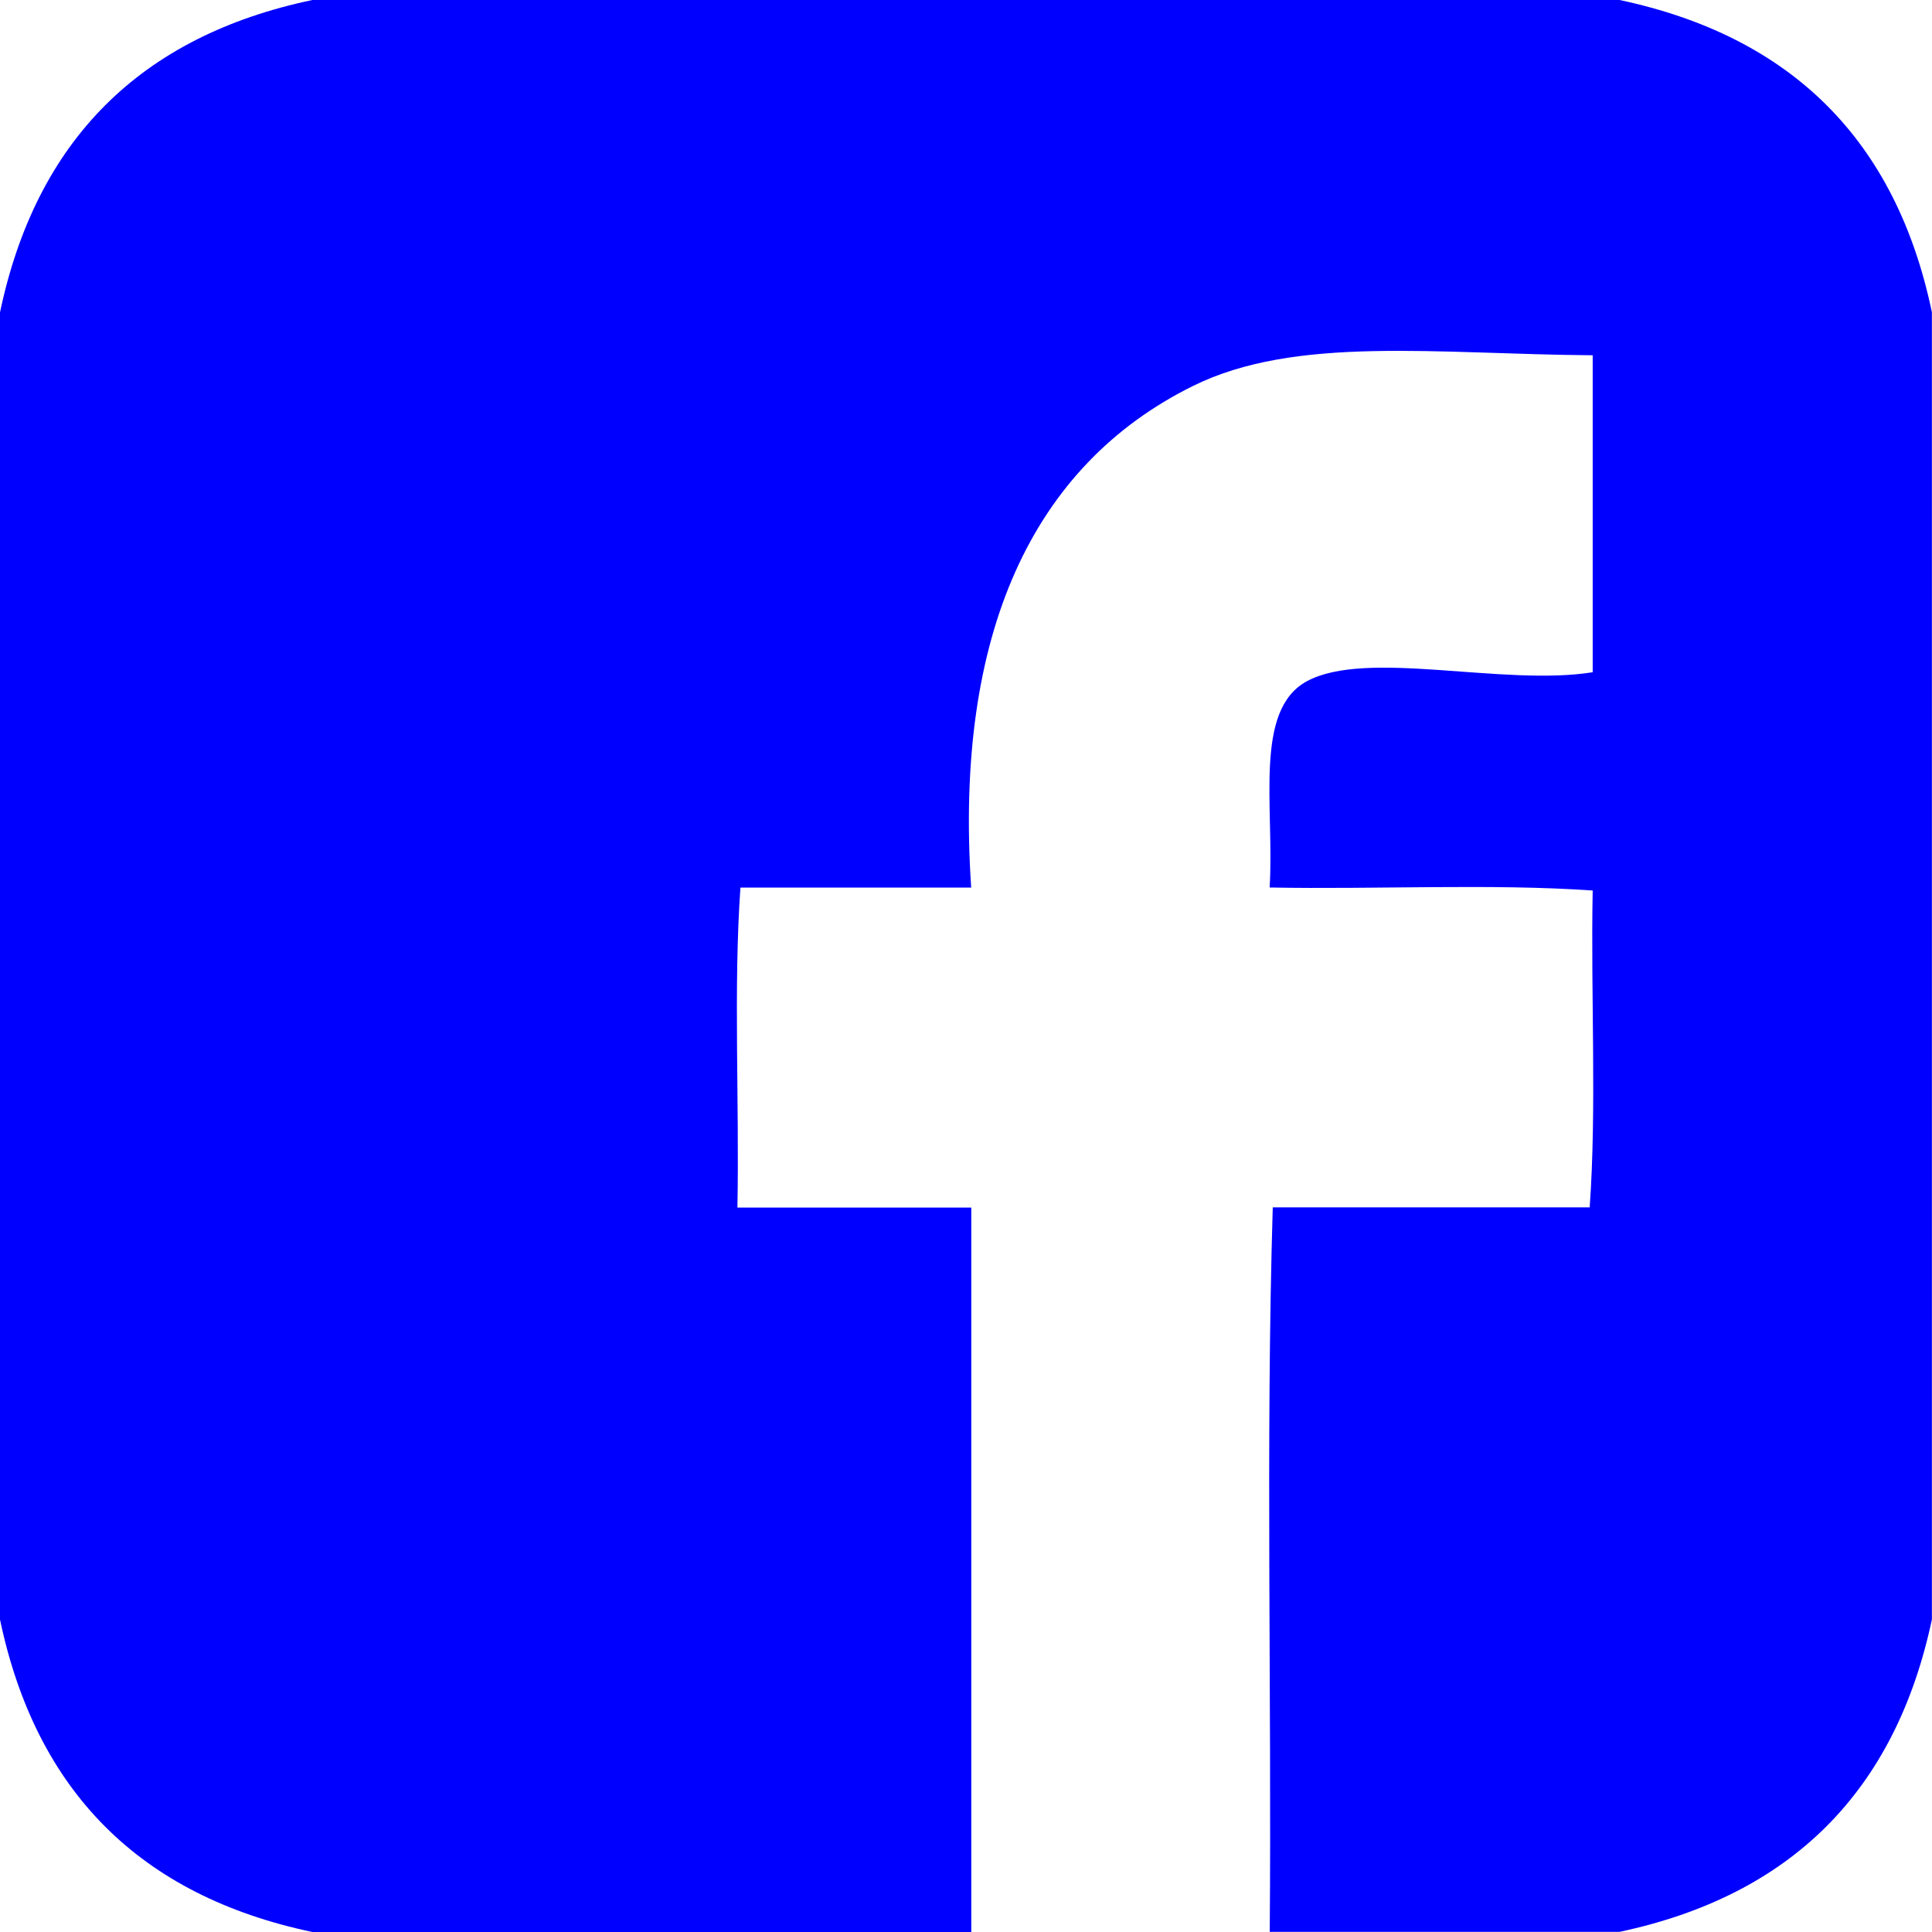
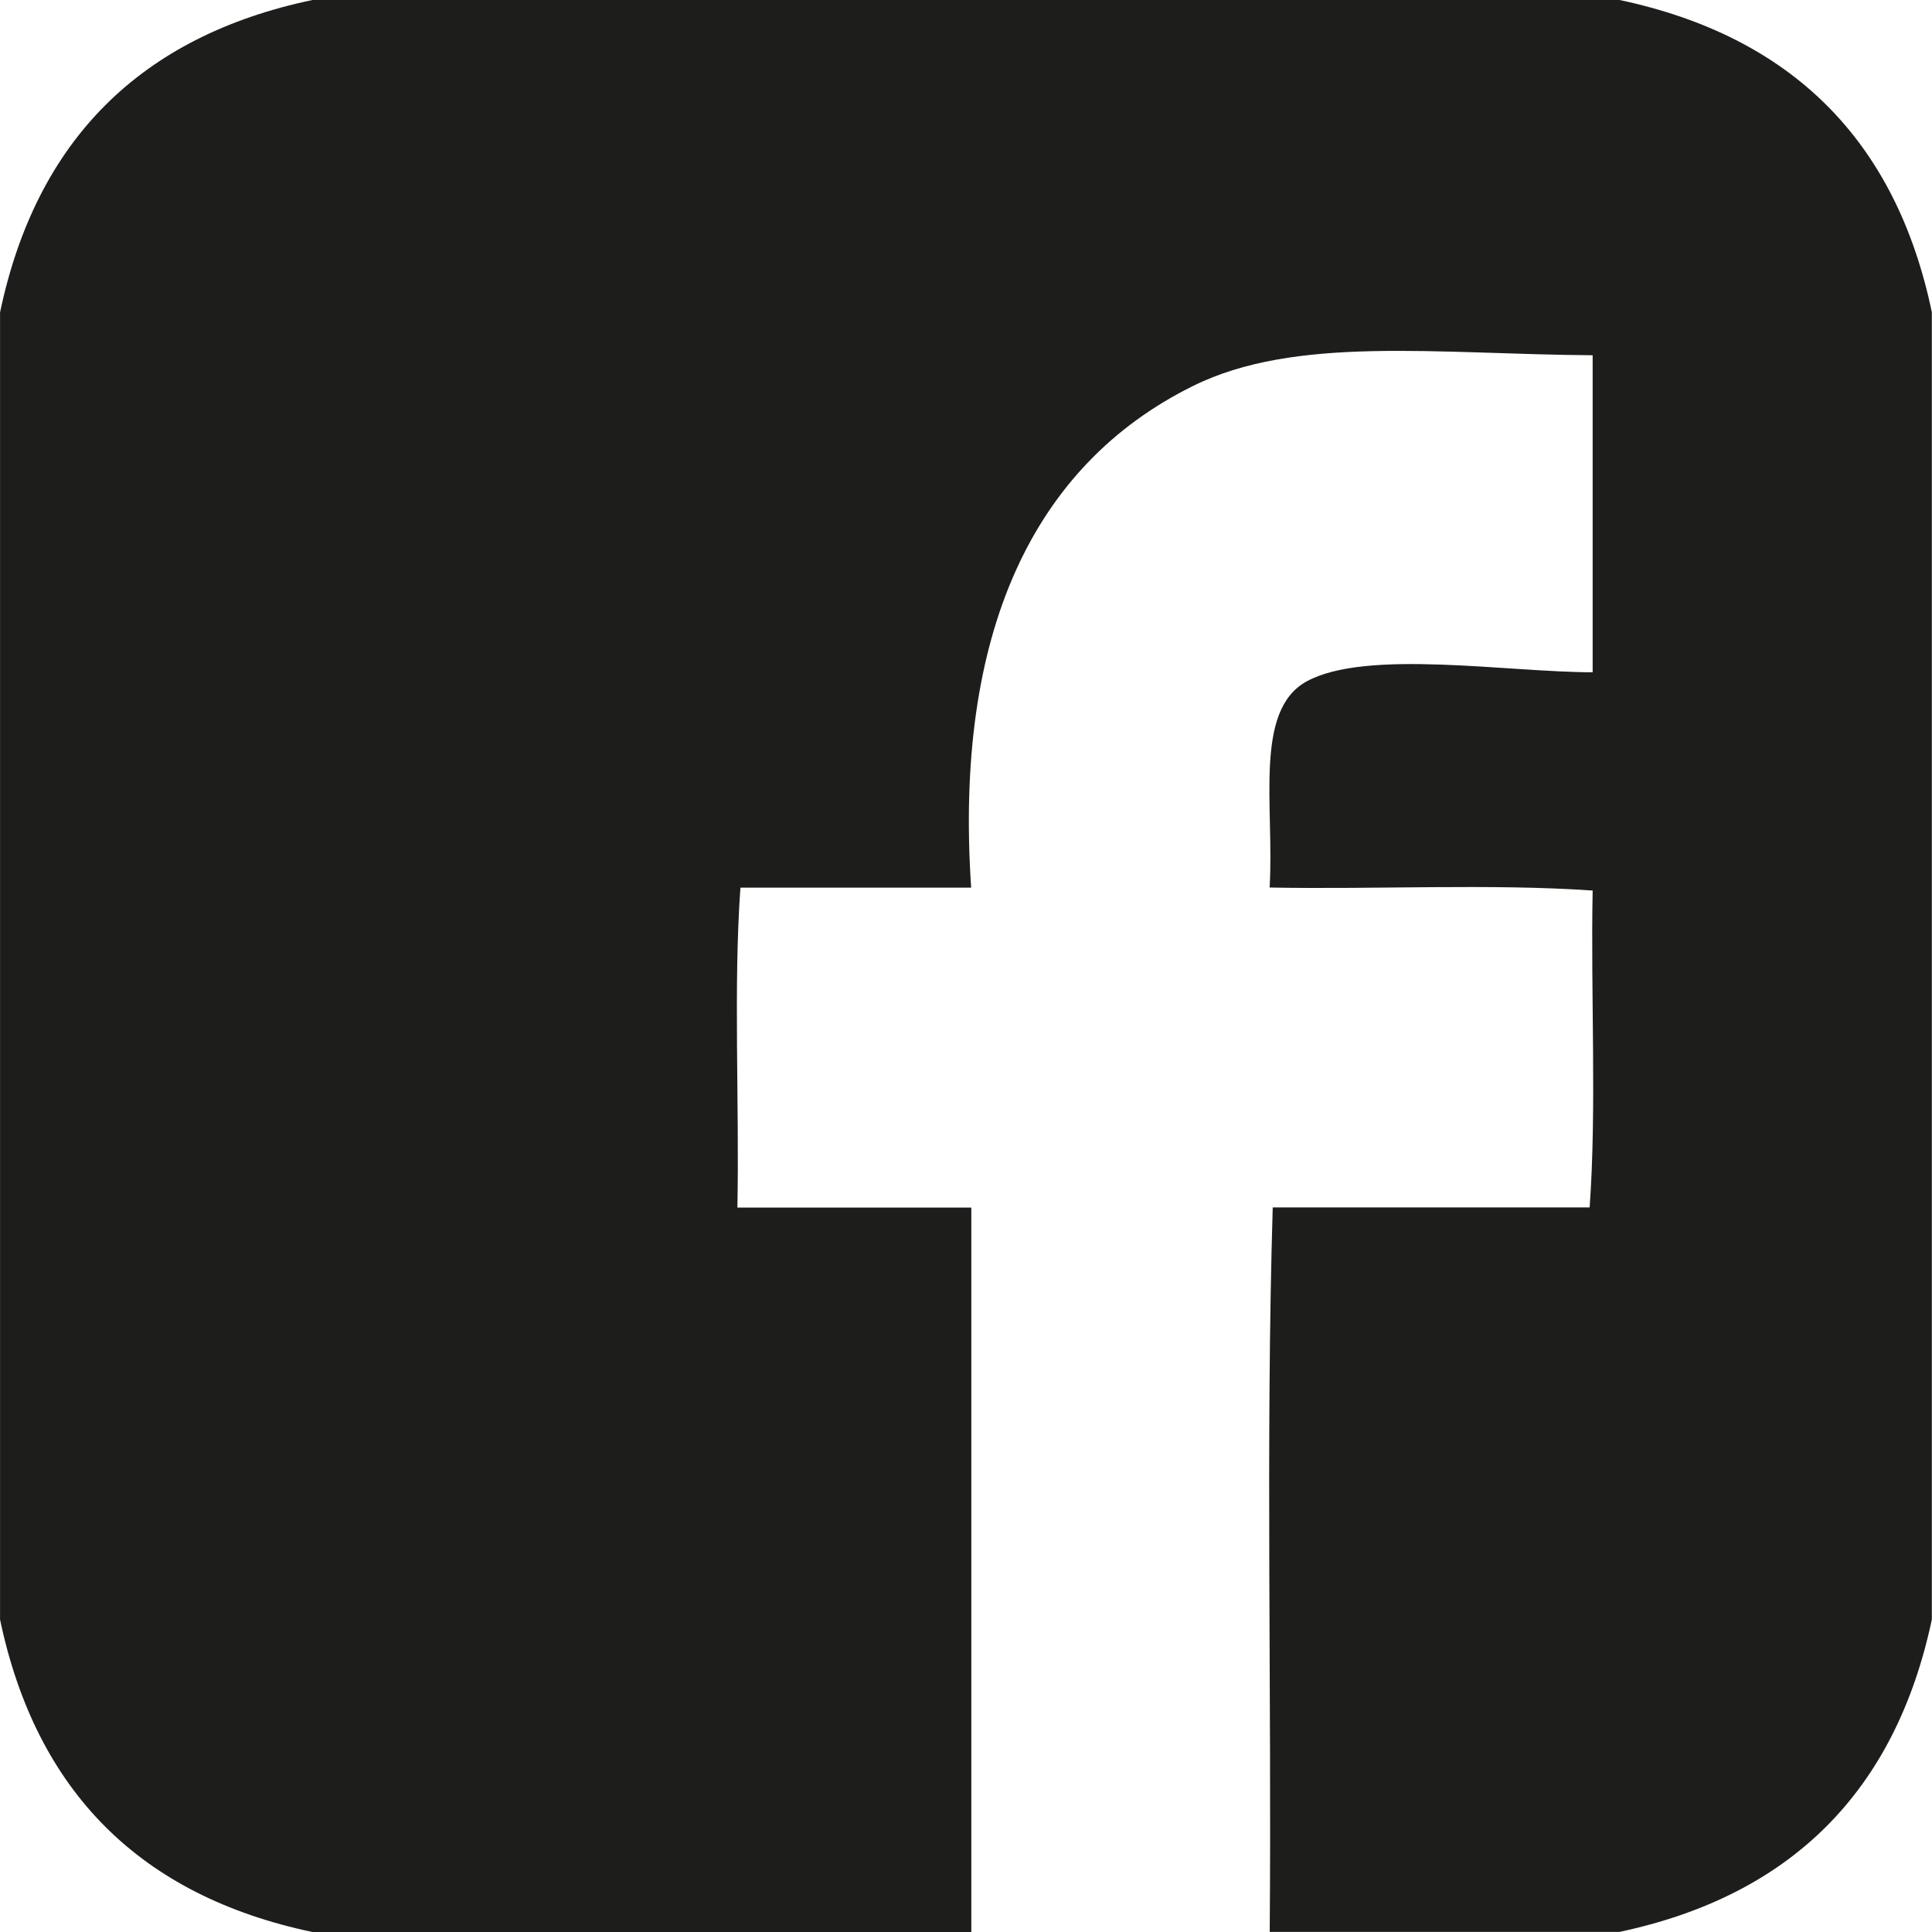
- <svg xmlns="http://www.w3.org/2000/svg" version="1.1" id="Calque_1" x="0px" y="0px" width="39.686px" height="39.687px" viewBox="88 51.333 39.686 39.687" enable-background="new 88 51.333 39.686 39.687" xml:space="preserve">
+ <svg xmlns="http://www.w3.org/2000/svg" version="1.1" id="Calque_1" x="0px" y="0px" width="39.686px" height="39.688px" viewBox="0 0 39.686 39.688" enable-background="new 0 0 39.686 39.688" xml:space="preserve">
  <g>
-     <path fill="#0000FF" d="M121.269,51.333c-8.95,0-17.9,0-26.852,0c-3.534,0.743-5.674,2.883-6.417,6.417c0,8.95,0,17.902,0,26.852   c0.743,3.534,2.882,5.674,6.417,6.418c4.512,0,9.022,0,13.535,0c0-4.961,0-9.92,0-14.881c-1.602,0-3.202,0-4.804,0   c0.042-2.171-0.084-4.509,0.062-6.573c1.58,0,3.16,0,4.74,0c-0.35-5.204,1.254-8.669,4.551-10.302   c2.11-1.047,5.005-0.657,8.216-0.633c0,2.17,0,4.341,0,6.511c-1.842,0.297-4.649-0.484-5.877,0.188   c-1.092,0.601-0.66,2.574-0.759,4.234c2.19,0.042,4.55-0.083,6.636,0.062c-0.042,2.149,0.085,4.466-0.062,6.509   c-2.17,0-4.34,0-6.51,0c-0.146,4.837-0.022,9.939-0.062,14.882c2.395,0,4.79,0,7.185,0c3.529-0.75,5.668-2.89,6.417-6.418   c0-8.949,0-17.901,0-26.852C126.946,54.212,124.798,52.082,121.269,51.333z" />
+     <path fill="#1D1D1B" d="M33.27,0C24.32,0,15.37,0,6.418,0C2.884,0.743,0.744,2.883,0.001,6.417c0,8.95,0,17.902,0,26.853   c0.743,3.533,2.882,5.674,6.417,6.418c4.512,0,9.021,0,13.535,0c0-4.961,0-9.92,0-14.881c-1.603,0-3.202,0-4.805,0   c0.042-2.172-0.084-4.51,0.062-6.573c1.58,0,3.16,0,4.74,0c-0.351-5.204,1.254-8.669,4.551-10.302   c2.109-1.048,5.005-0.657,8.216-0.634c0,2.17,0,4.342,0,6.512c-1.75,0-4.649-0.484-5.877,0.188   c-1.092,0.602-0.66,2.574-0.759,4.234c2.189,0.042,4.55-0.083,6.636,0.062c-0.042,2.149,0.085,4.466-0.062,6.509   c-2.17,0-4.34,0-6.51,0c-0.146,4.838-0.021,9.939-0.062,14.883c2.395,0,4.79,0,7.185,0c3.529-0.75,5.668-2.891,6.417-6.418   c0-8.949,0-17.901,0-26.853C38.947,2.879,36.799,0.749,33.27,0z" />
  </g>
</svg>
